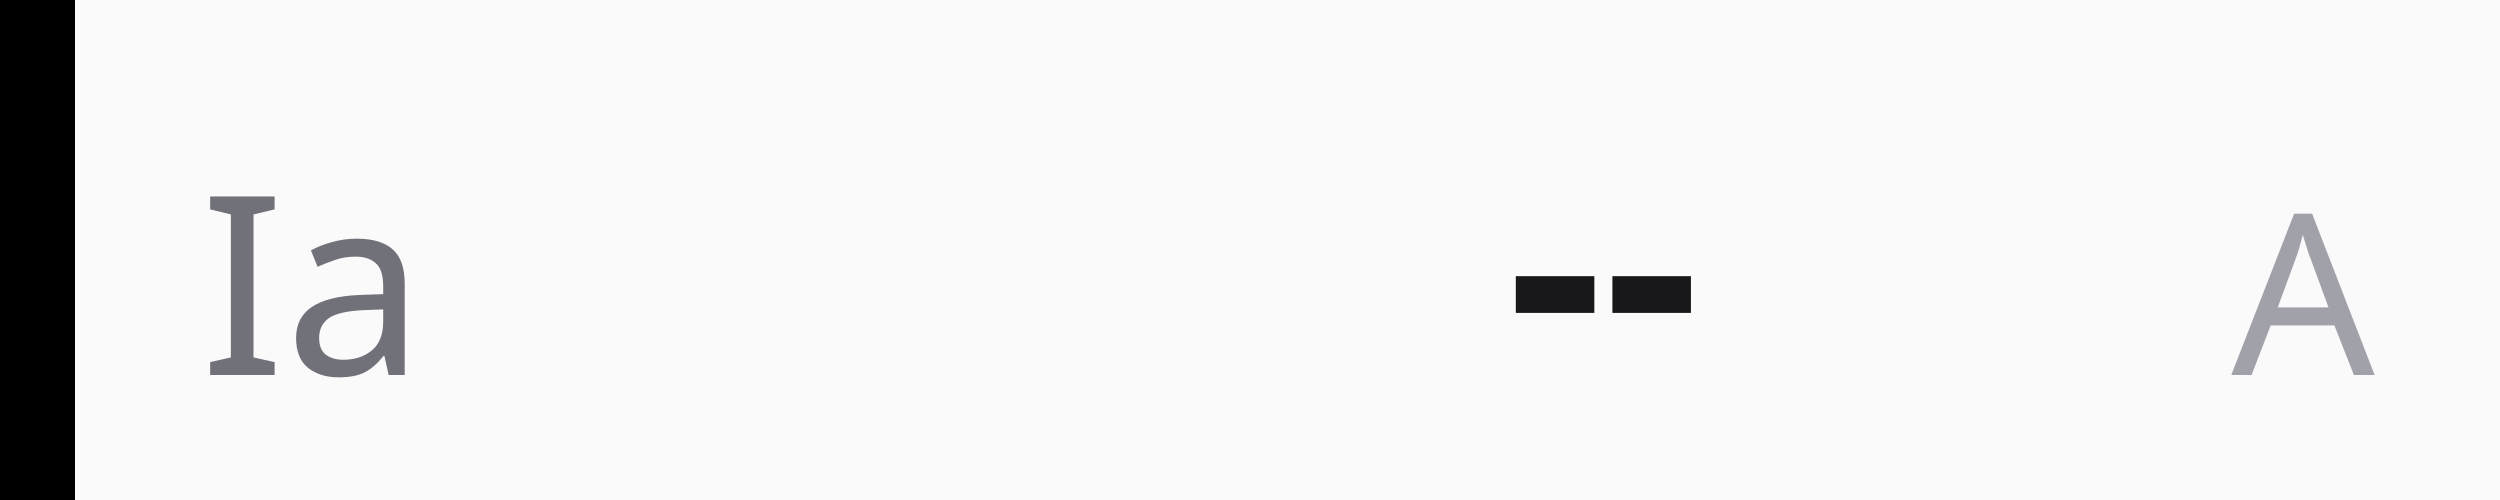
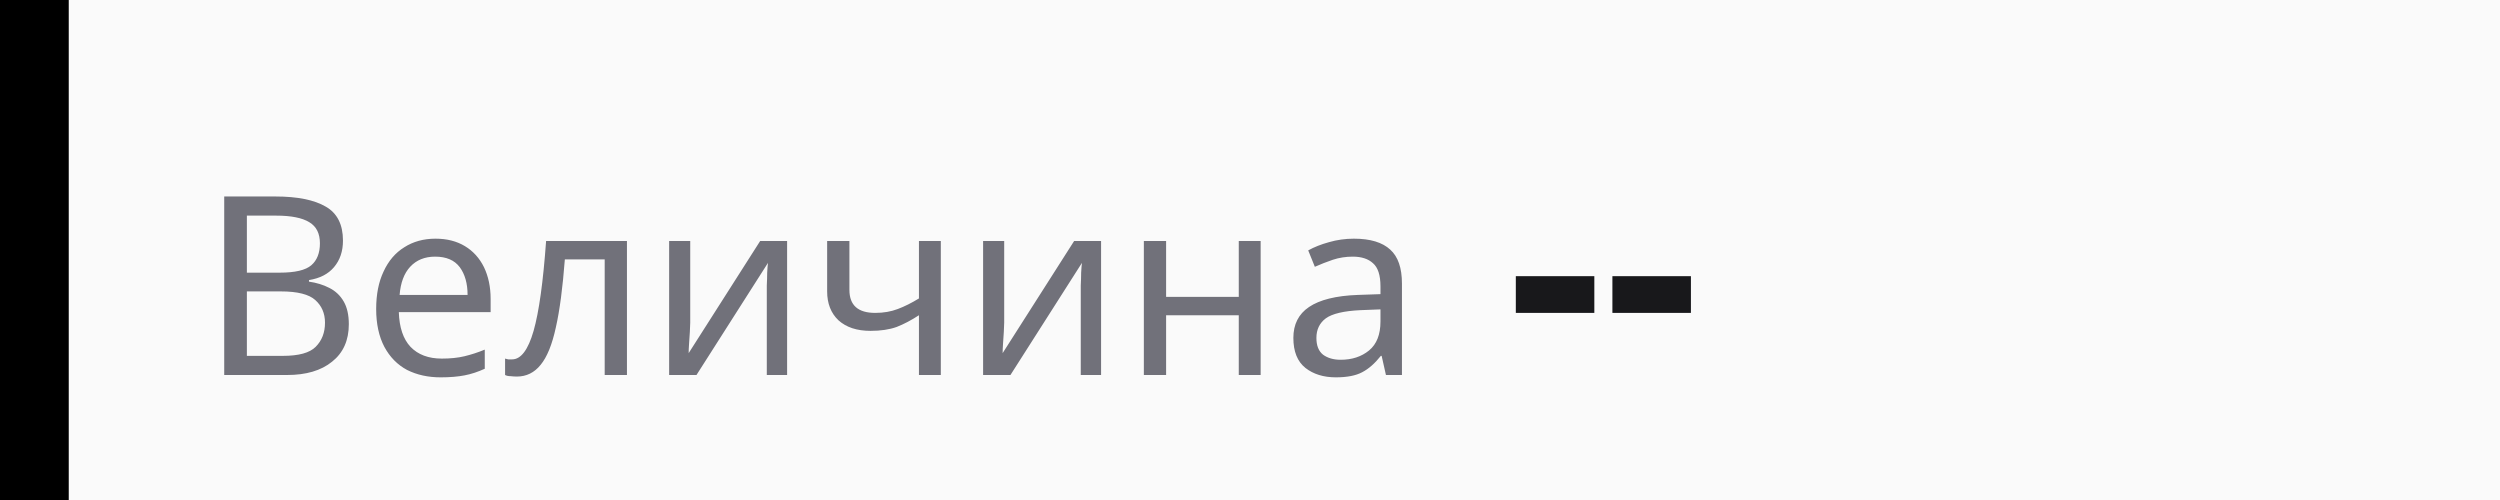
- <svg xmlns="http://www.w3.org/2000/svg" viewBox="0 0 100 20">
-   <rect x="0" y="0" width="3" height="20" fill="#000" />
-   <rect x="3" y="0" width="97" height="20" fill="#fafafa" />
-   <text x="8" y="15" font-size="10" font-family="sans-serif" fill="#71717a">Ia</text>
-   <text x="68" y="15" text-anchor="end" font-size="12" font-family="sans-serif" font-weight="bold" fill="#18181b">--</text>
-   <text x="95" y="15" text-anchor="end" font-size="9" font-family="sans-serif" fill="#a1a1aa">А</text>
+ <svg xmlns="http://www.w3.org/2000/svg" viewBox="0 0 100 20" width="100" height="20">
+   <g>
+     <rect x="0" y="0" width="3" height="20" fill="#000000" stroke="#000000" stroke-width="0.5" />
+     <rect x="3" y="0" width="97" height="20" fill="#fafafa" stroke="#fafafa" stroke-width="0.5" />
+     <text data-tms-param="p1" x="8" y="15" text-anchor="start" font-size="10" font-family="sans-serif" fill="#71717a">Величина</text>
+     <text data-anim-suffix=".value" x="68" y="15" text-anchor="end" font-size="12" font-family="sans-serif" font-weight="bold" fill="#18181b">--</text>
+     <text data-tms-param="p2" x="95" y="15" text-anchor="end" font-size="9" font-family="sans-serif" fill="#a1a1aa" />
+   </g>
</svg>
